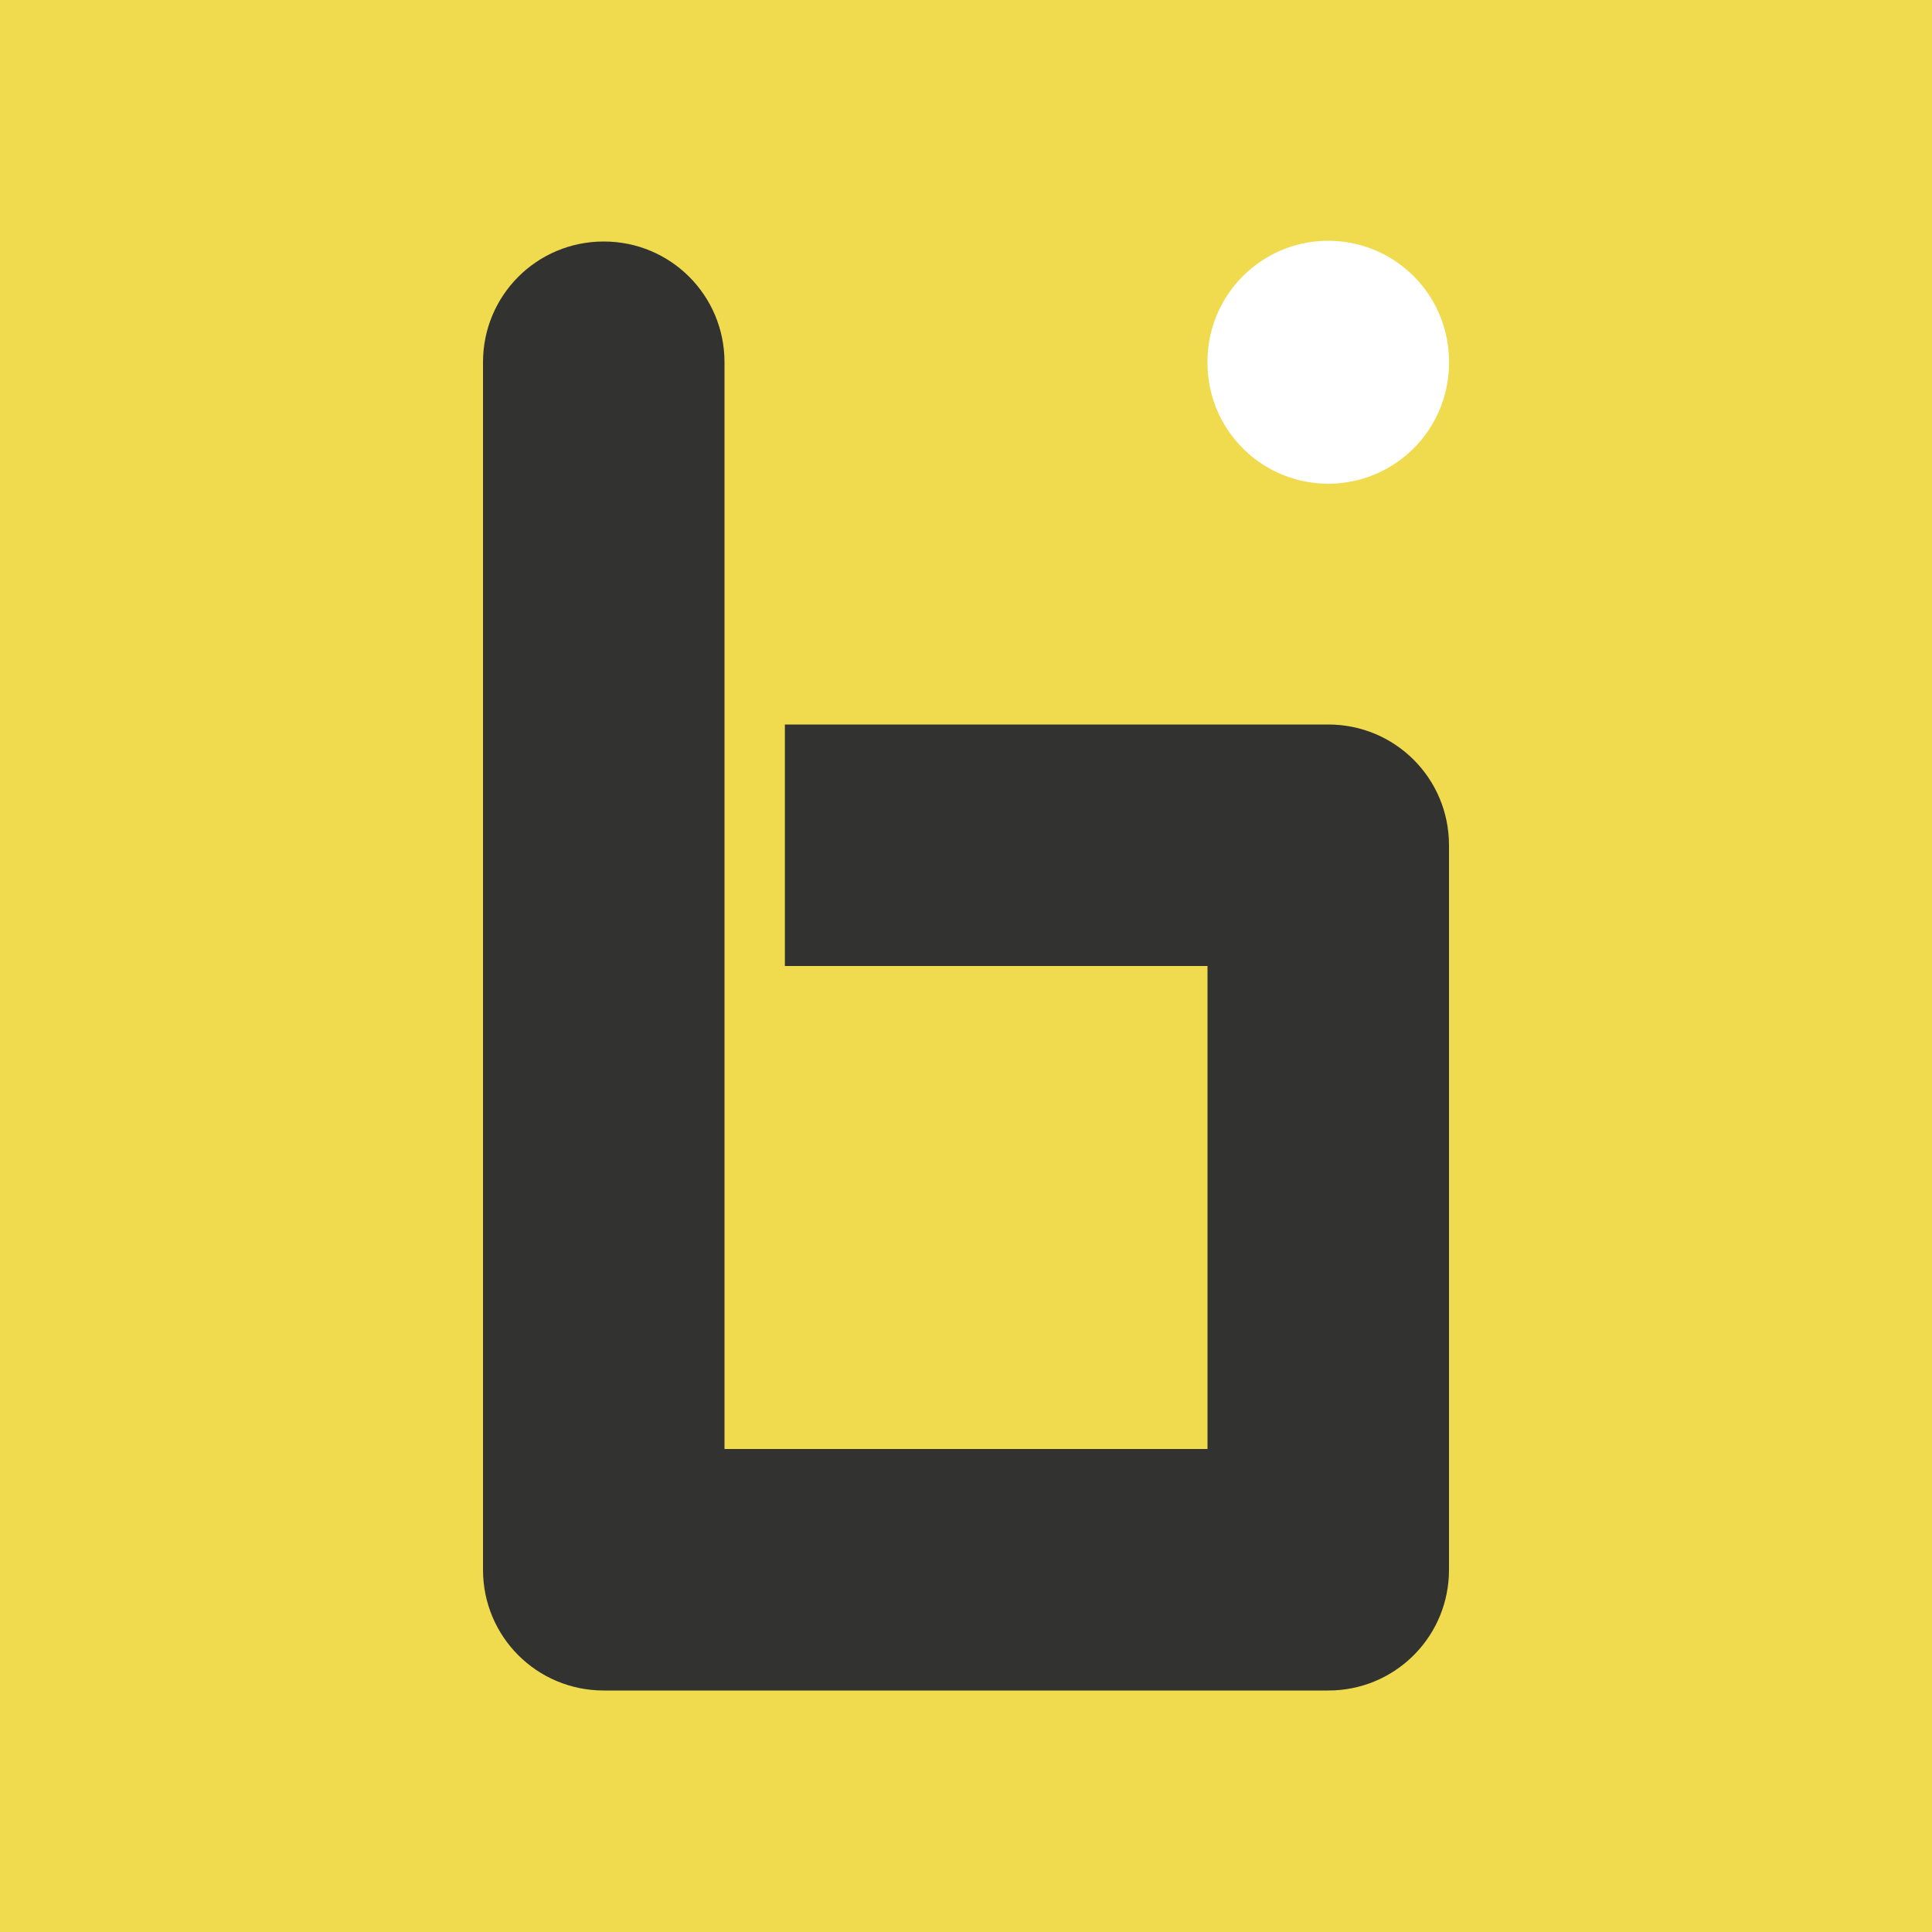
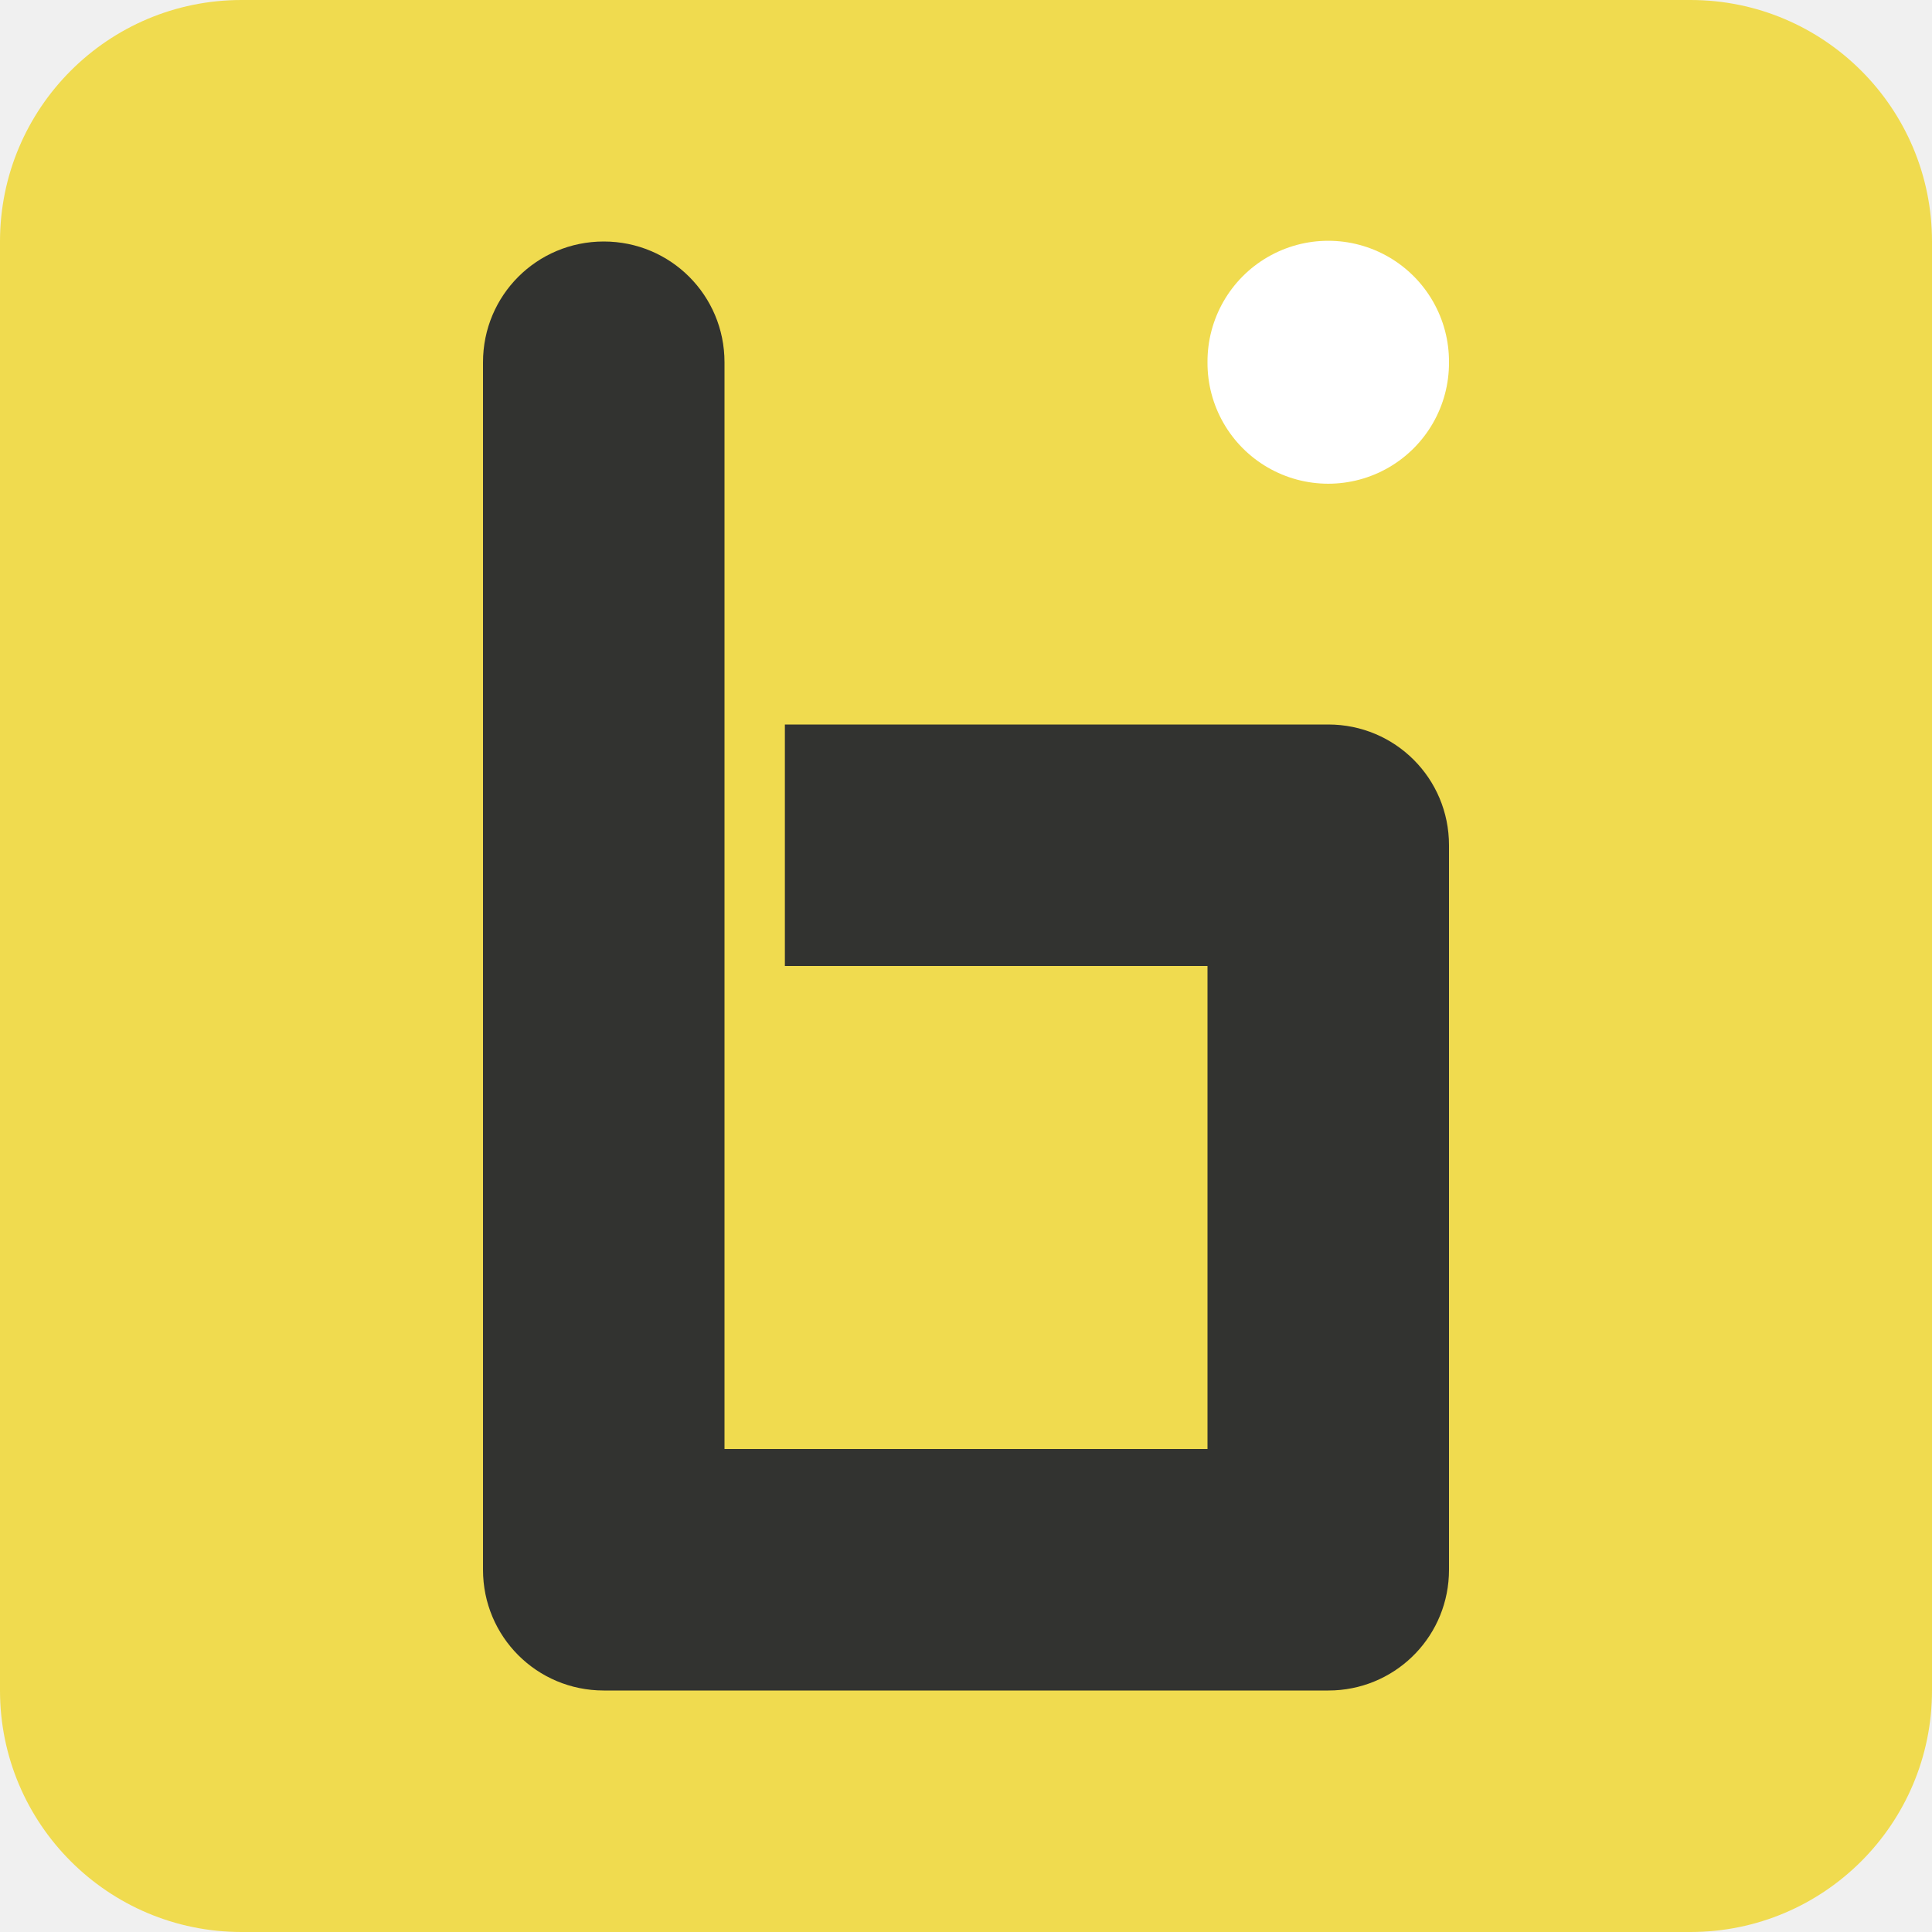
<svg xmlns="http://www.w3.org/2000/svg" id="svg3008" height="800" width="800" version="1.1">
  <g id="g3012">
-     <rect id="svg_1" rx="0" ry="0" height="800" width="800" y="0" x="0" stroke-width="0" fill="#f0db4f" />
-     <path id="rect3017" fill="#323330" d="M250,100c-27.7,0-50,22.3-50,50v500c0,27.7,22.3,50,50,50h300c0.87,0,1.74-0.02,2.59-0.06,26.5-1.34,47.41-23.11,47.41-49.94v-300c0-27.7-22.3-50-50-50h-225v100h175v200h-200v-450c0-27.7-22.3-50-50-50z" />
-     <path id="path3814" d="m642.37,164.83a56.356,56.356,0,1,1,-112.71,0,56.356,56.356,0,1,1,112.71,0z" transform="matrix(0.887218,0,0,0.887218,30.07518,3.759397)" fill="#FFF" />
+     <rect id="svg_1" rx="100" ry="100" height="800" width="800" y="0" x="0" stroke-width="0" fill="#f0db4f" />
+     <path id="rect3017" d="M250,100c-27.7,0-50,22.3-50,50v500c0,27.7,22.3,50,50,50h300c0.87,0,1.74-0.02,2.59-0.06,26.5-1.34,47.41-23.11,47.41-49.94v-300c0-27.7-22.3-50-50-50h-225v100h175v200h-200v-450c0-27.7-22.3-50-50-50z" fill="#323330" />
+     <path id="path3814" transform="matrix(0.887218,0,0,0.887218,30.07518,3.759397)" fill="#FFF" d="m642.37,164.83a56.356,56.356,0,1,1,-112.71,0,56.356,56.356,0,1,1,112.71,0z" />
  </g>
</svg>
